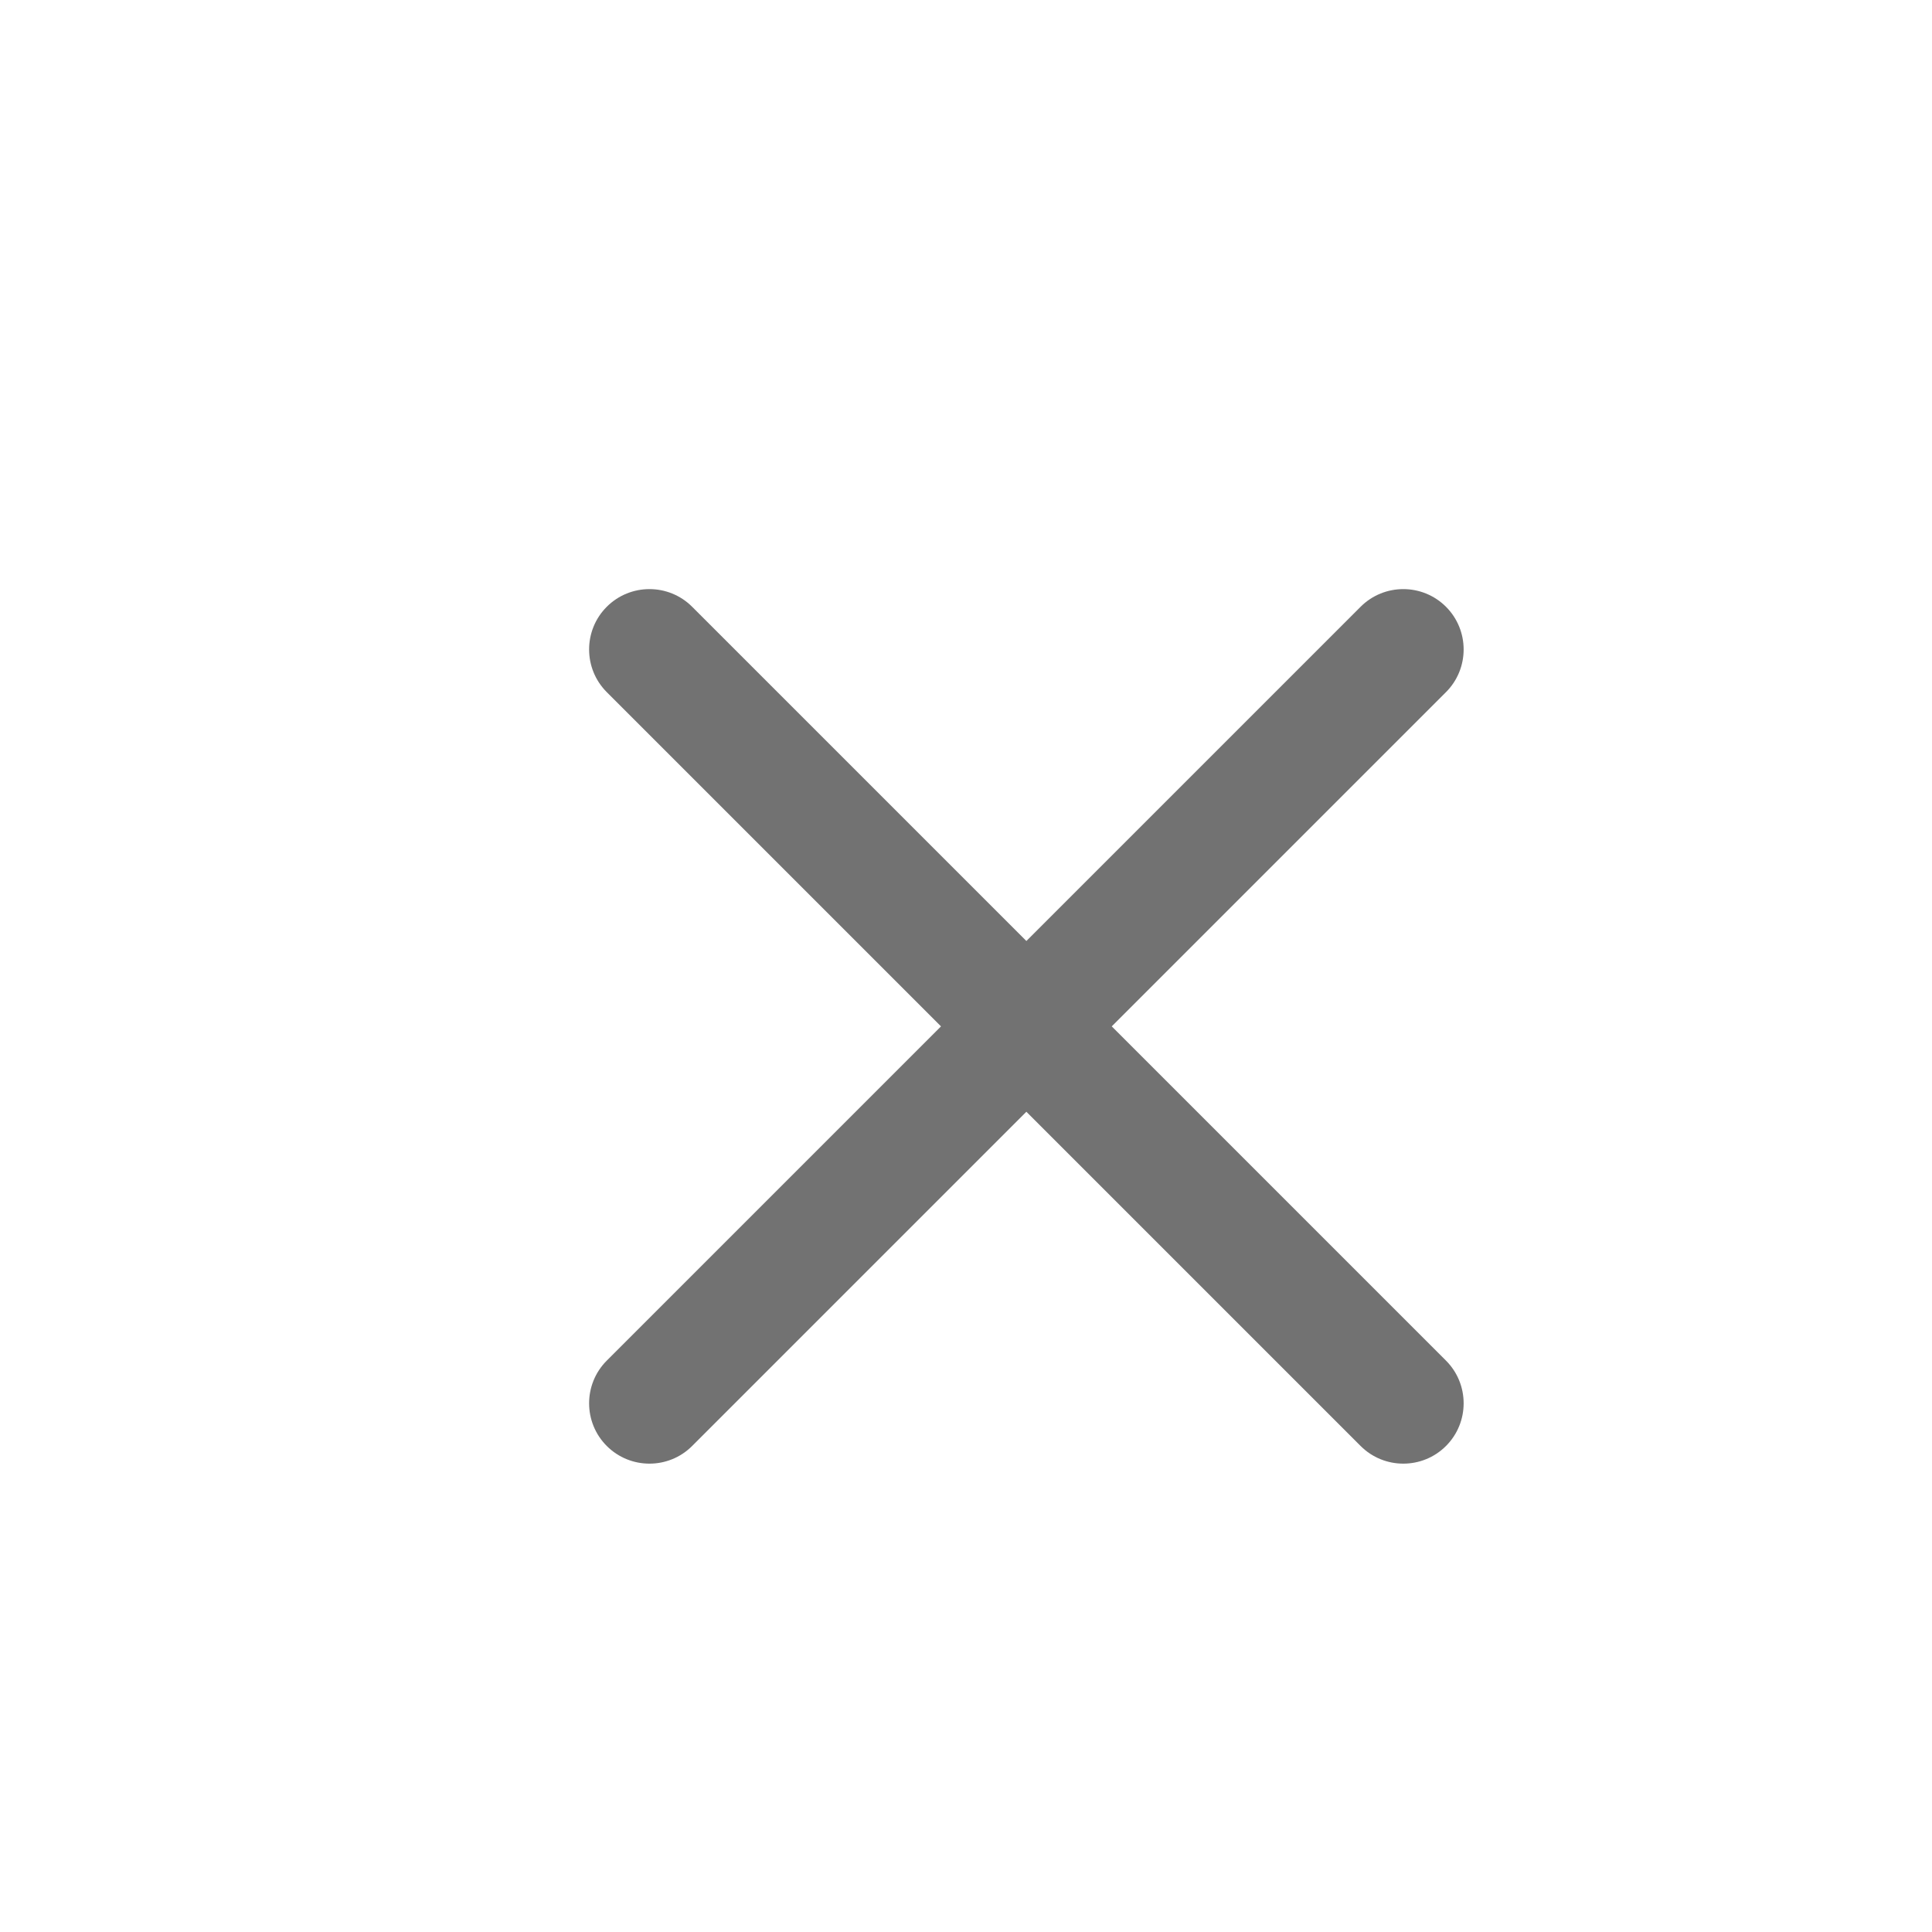
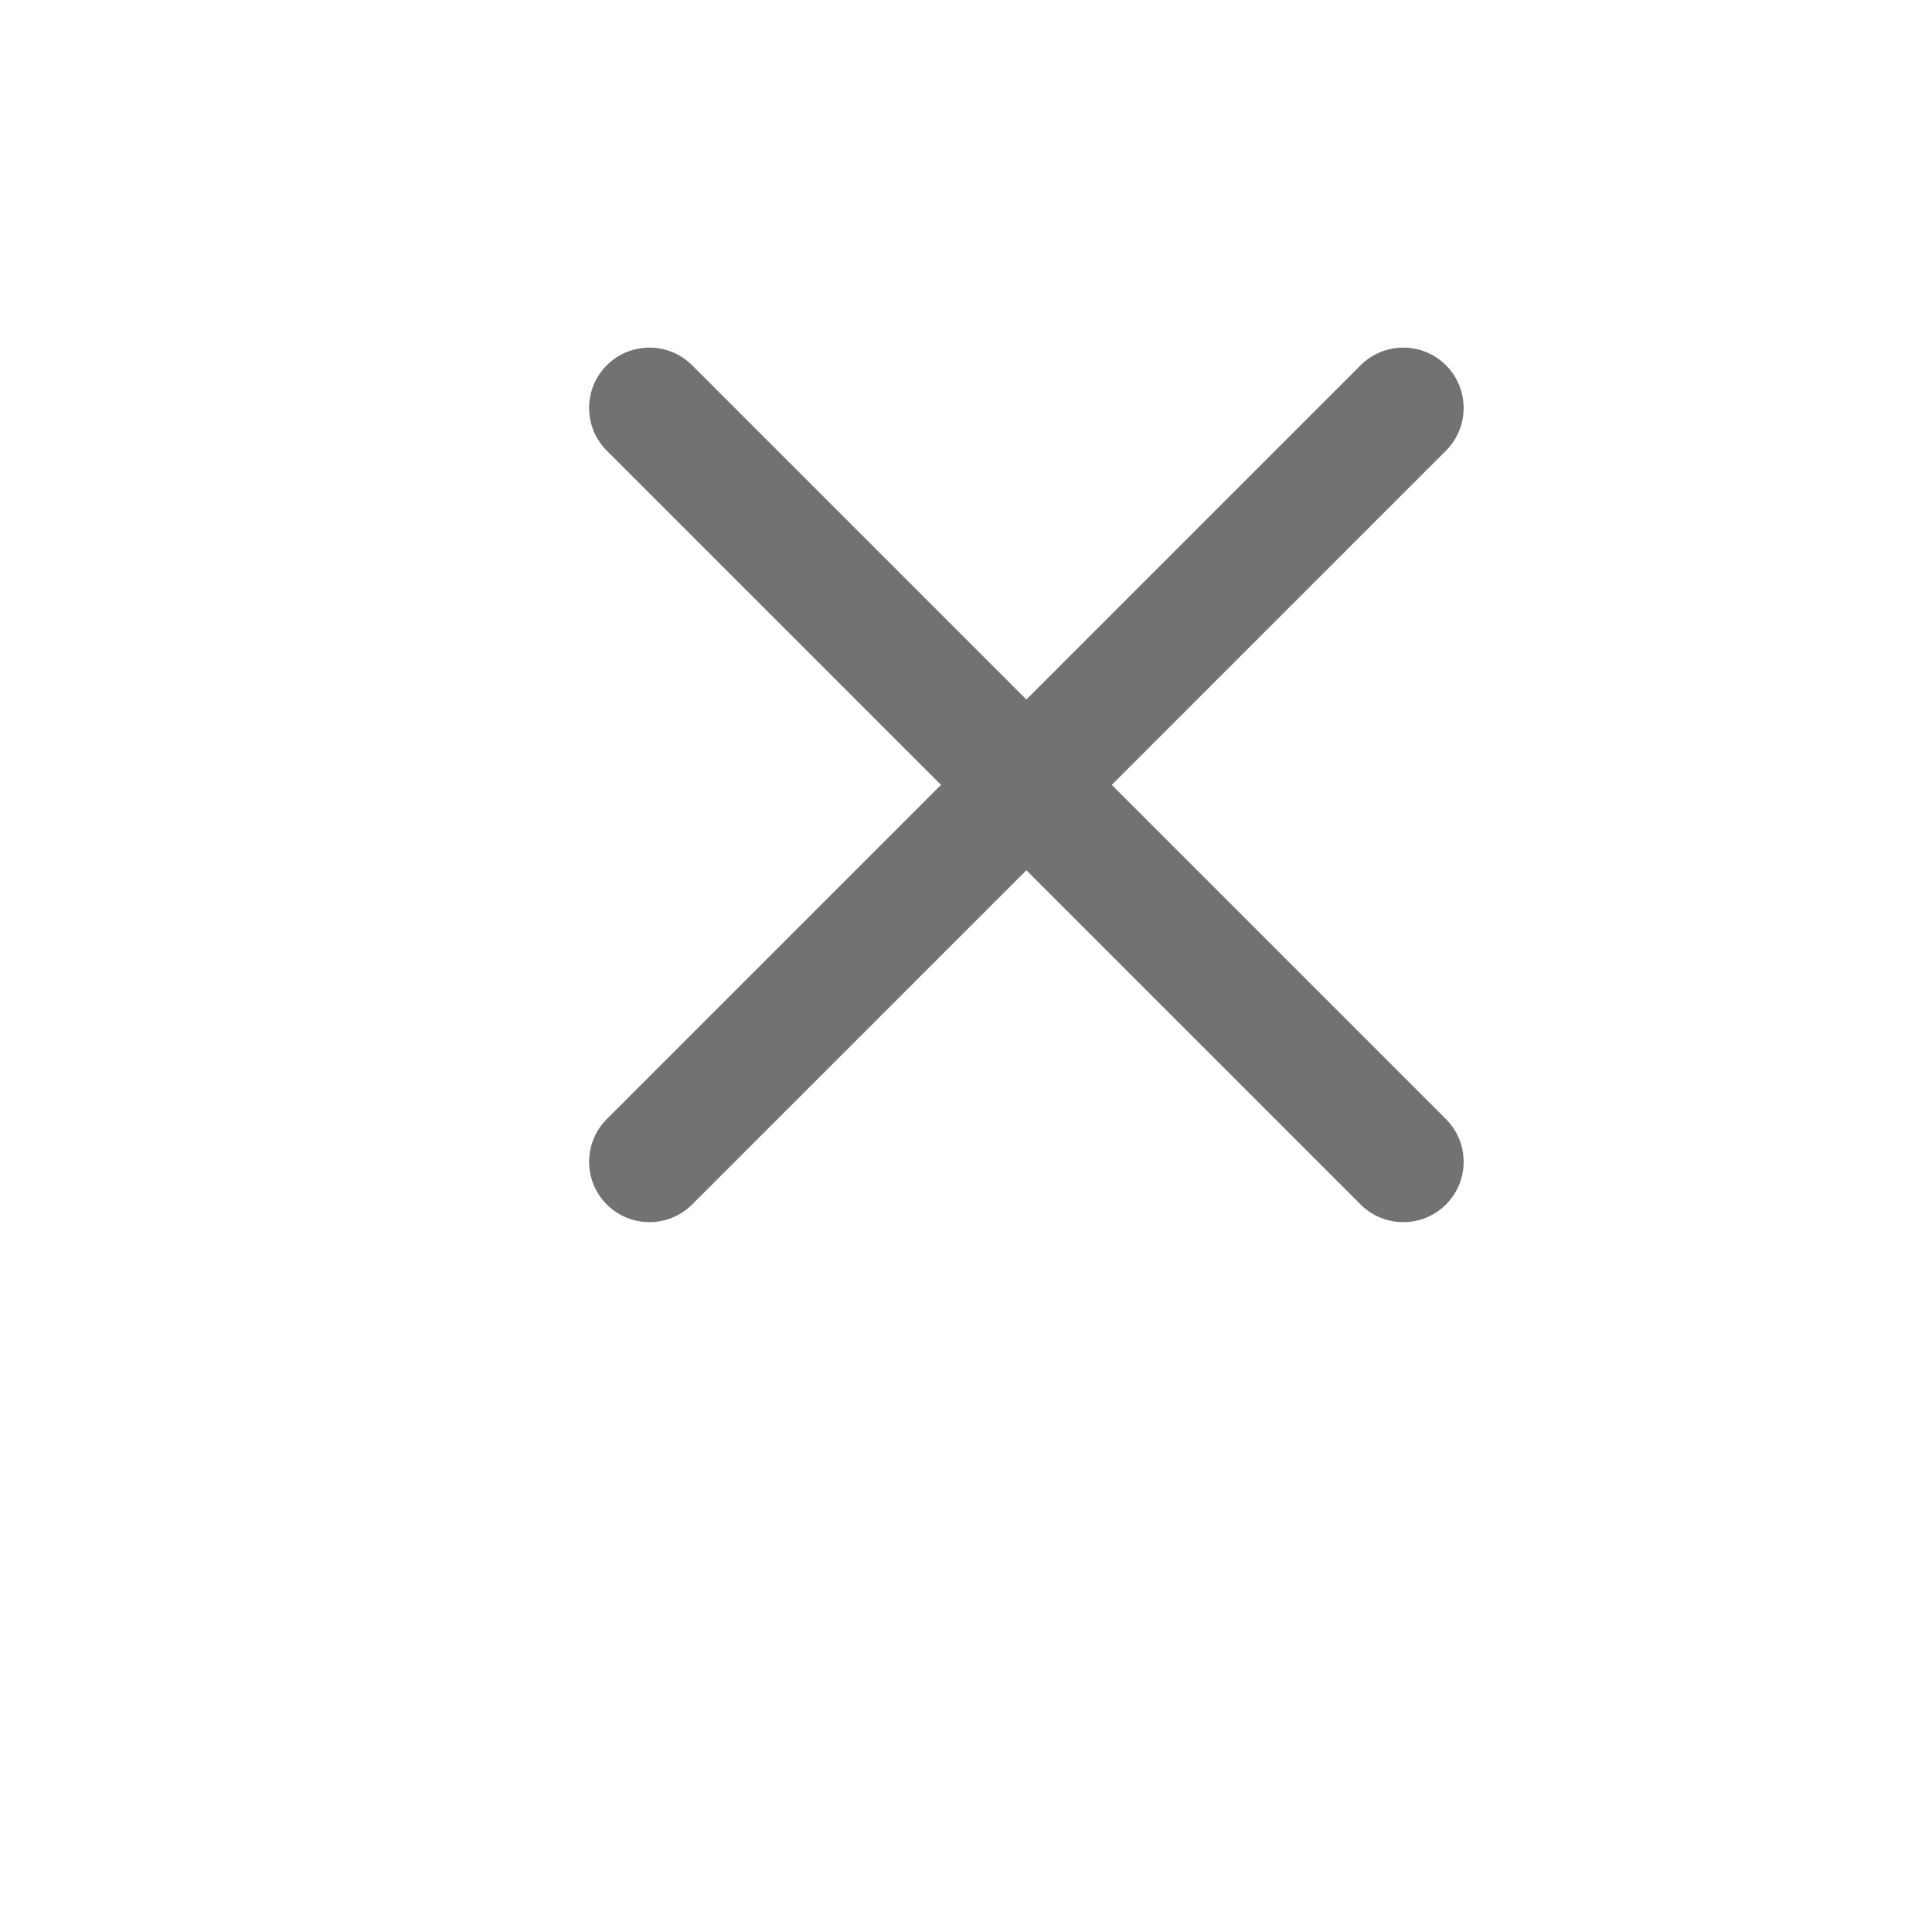
- <svg xmlns="http://www.w3.org/2000/svg" width="32" height="32" viewBox="0 0 32 32" fill="#727272">
+ <svg xmlns="http://www.w3.org/2000/svg" width="32" height="32" viewBox="0 4 32 32" fill="#727272">
  <g>
    <path d="M 10.050,23.95c 0.39,0.39, 1.024,0.39, 1.414,0L 17,18.414l 5.536,5.536c 0.39,0.39, 1.024,0.39, 1.414,0 c 0.39-0.39, 0.39-1.024,0-1.414L 18.414,17l 5.536-5.536c 0.39-0.39, 0.39-1.024,0-1.414c-0.39-0.39-1.024-0.39-1.414,0 L 17,15.586L 11.464,10.050c-0.39-0.39-1.024-0.39-1.414,0c-0.39,0.39-0.39,1.024,0,1.414L 15.586,17l-5.536,5.536 C 9.66,22.926, 9.66,23.56, 10.050,23.95z" />
  </g>
</svg>
